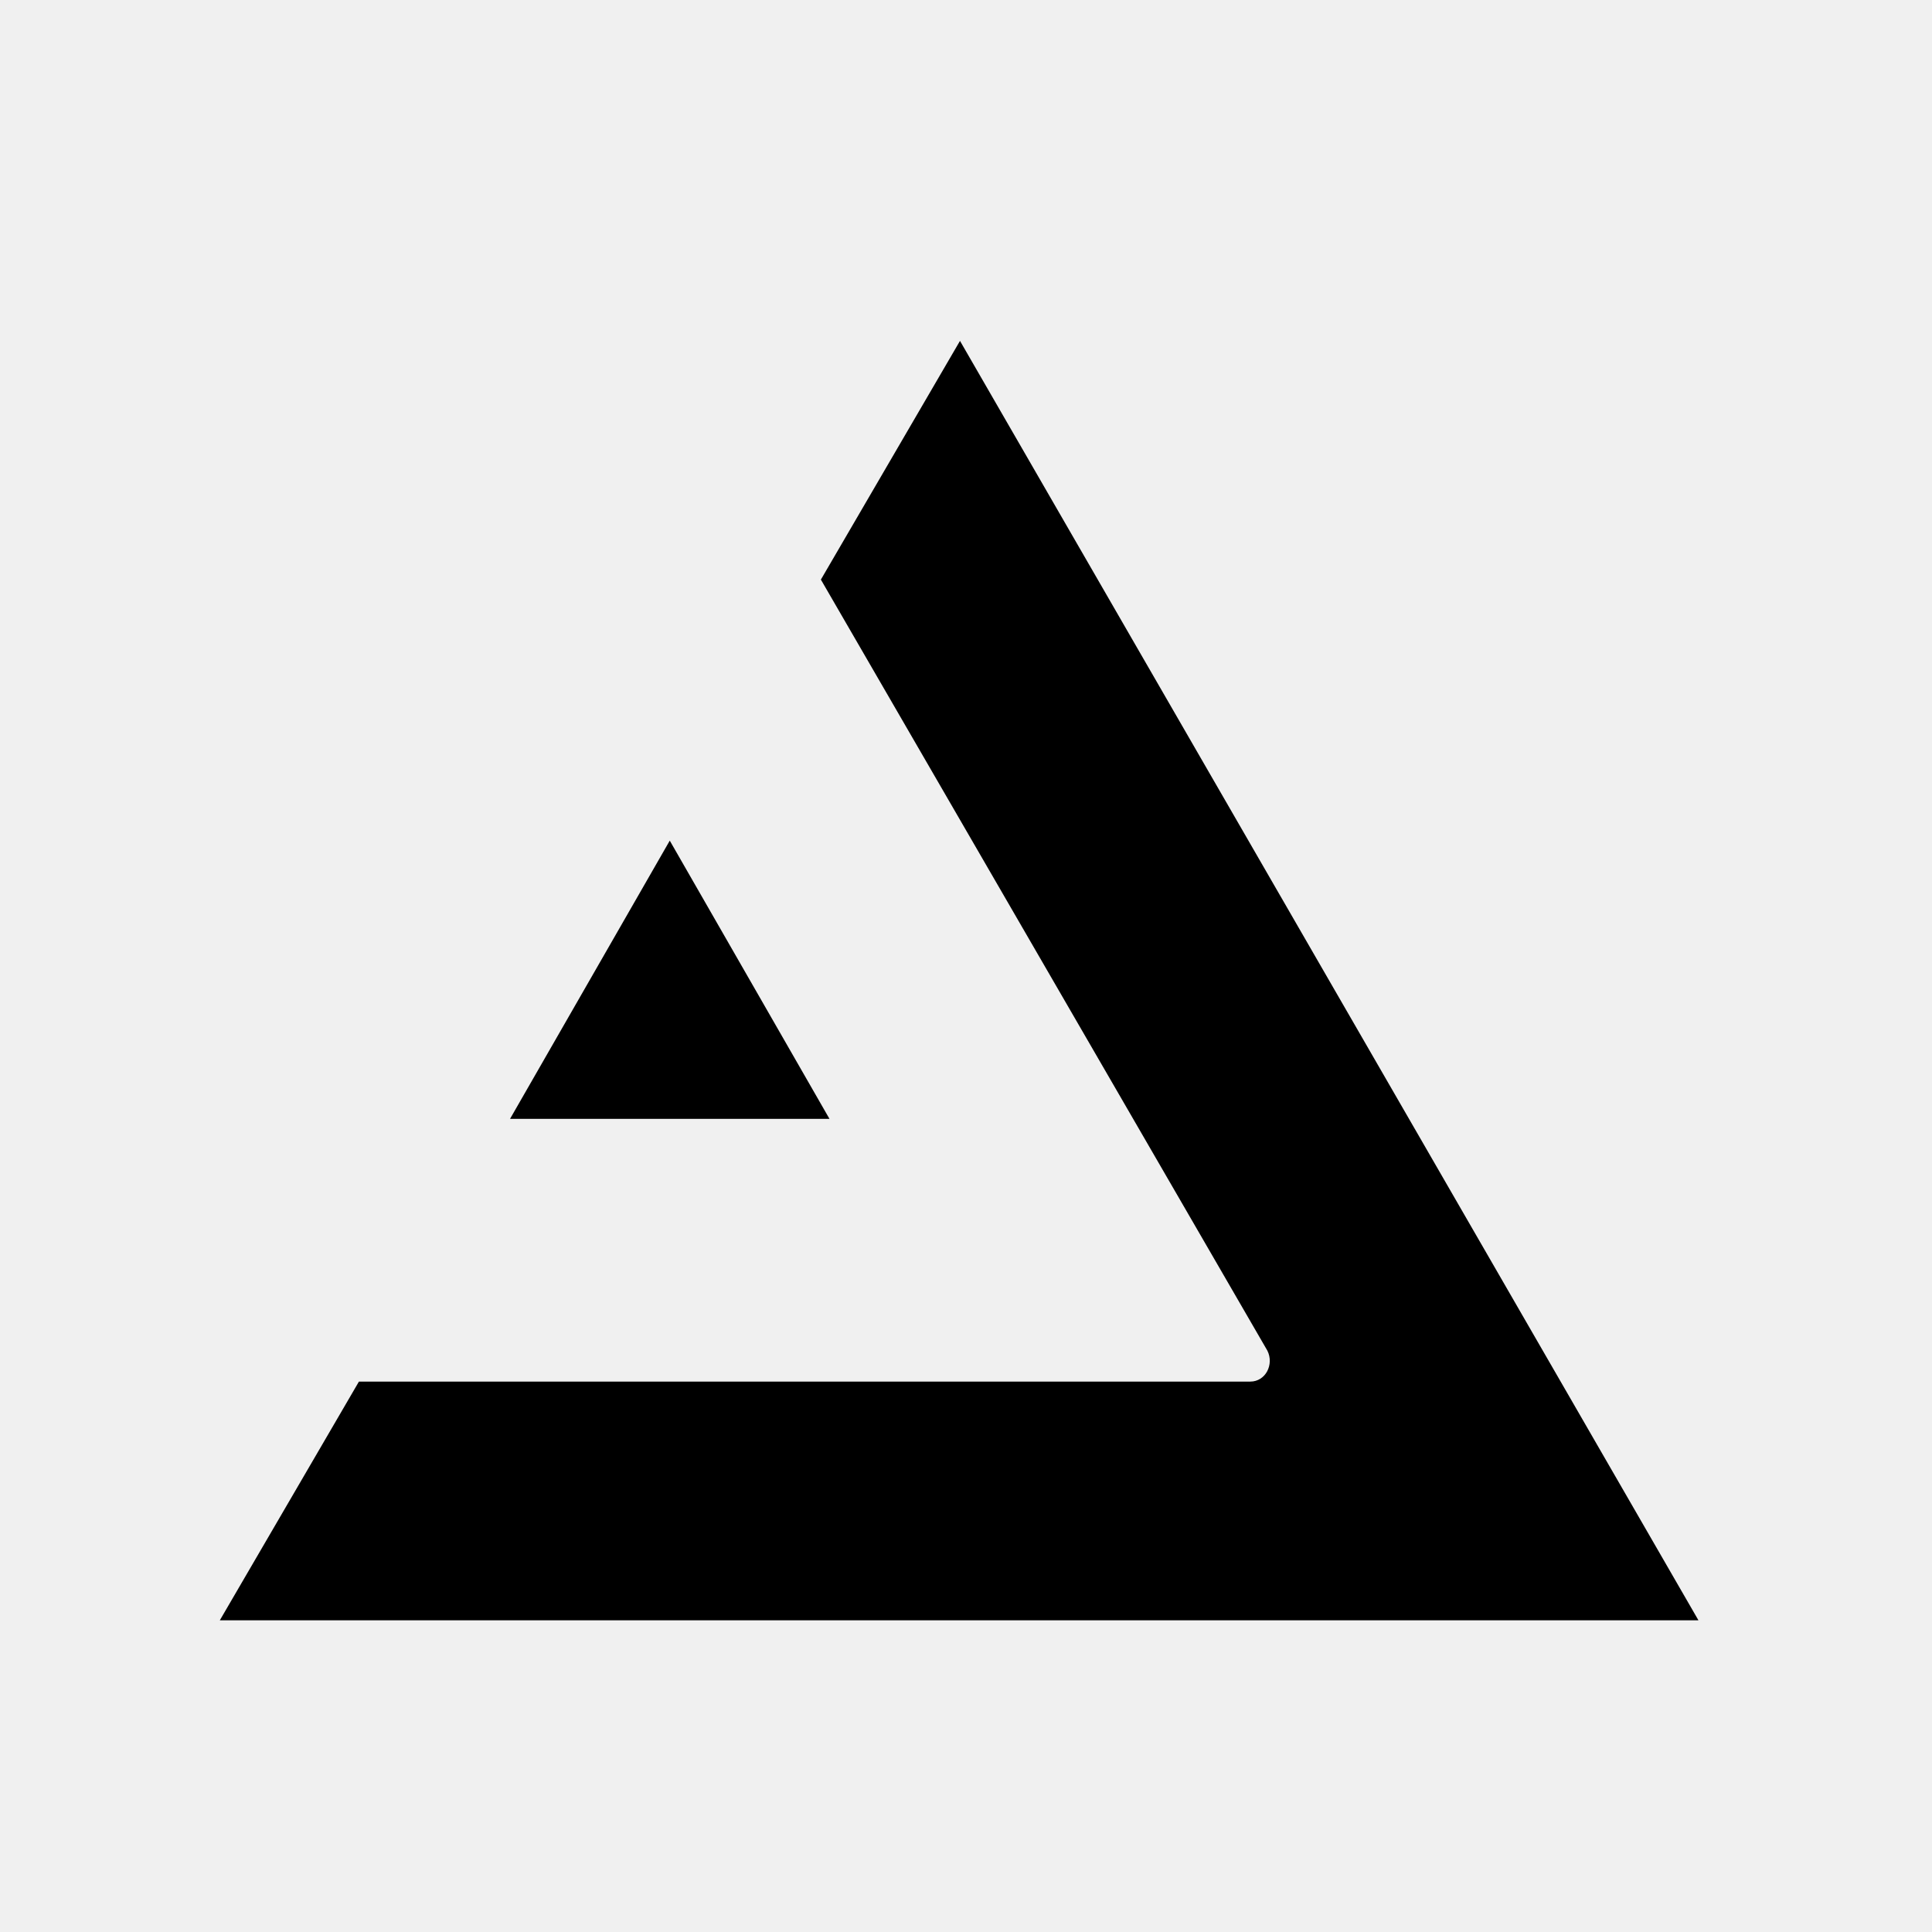
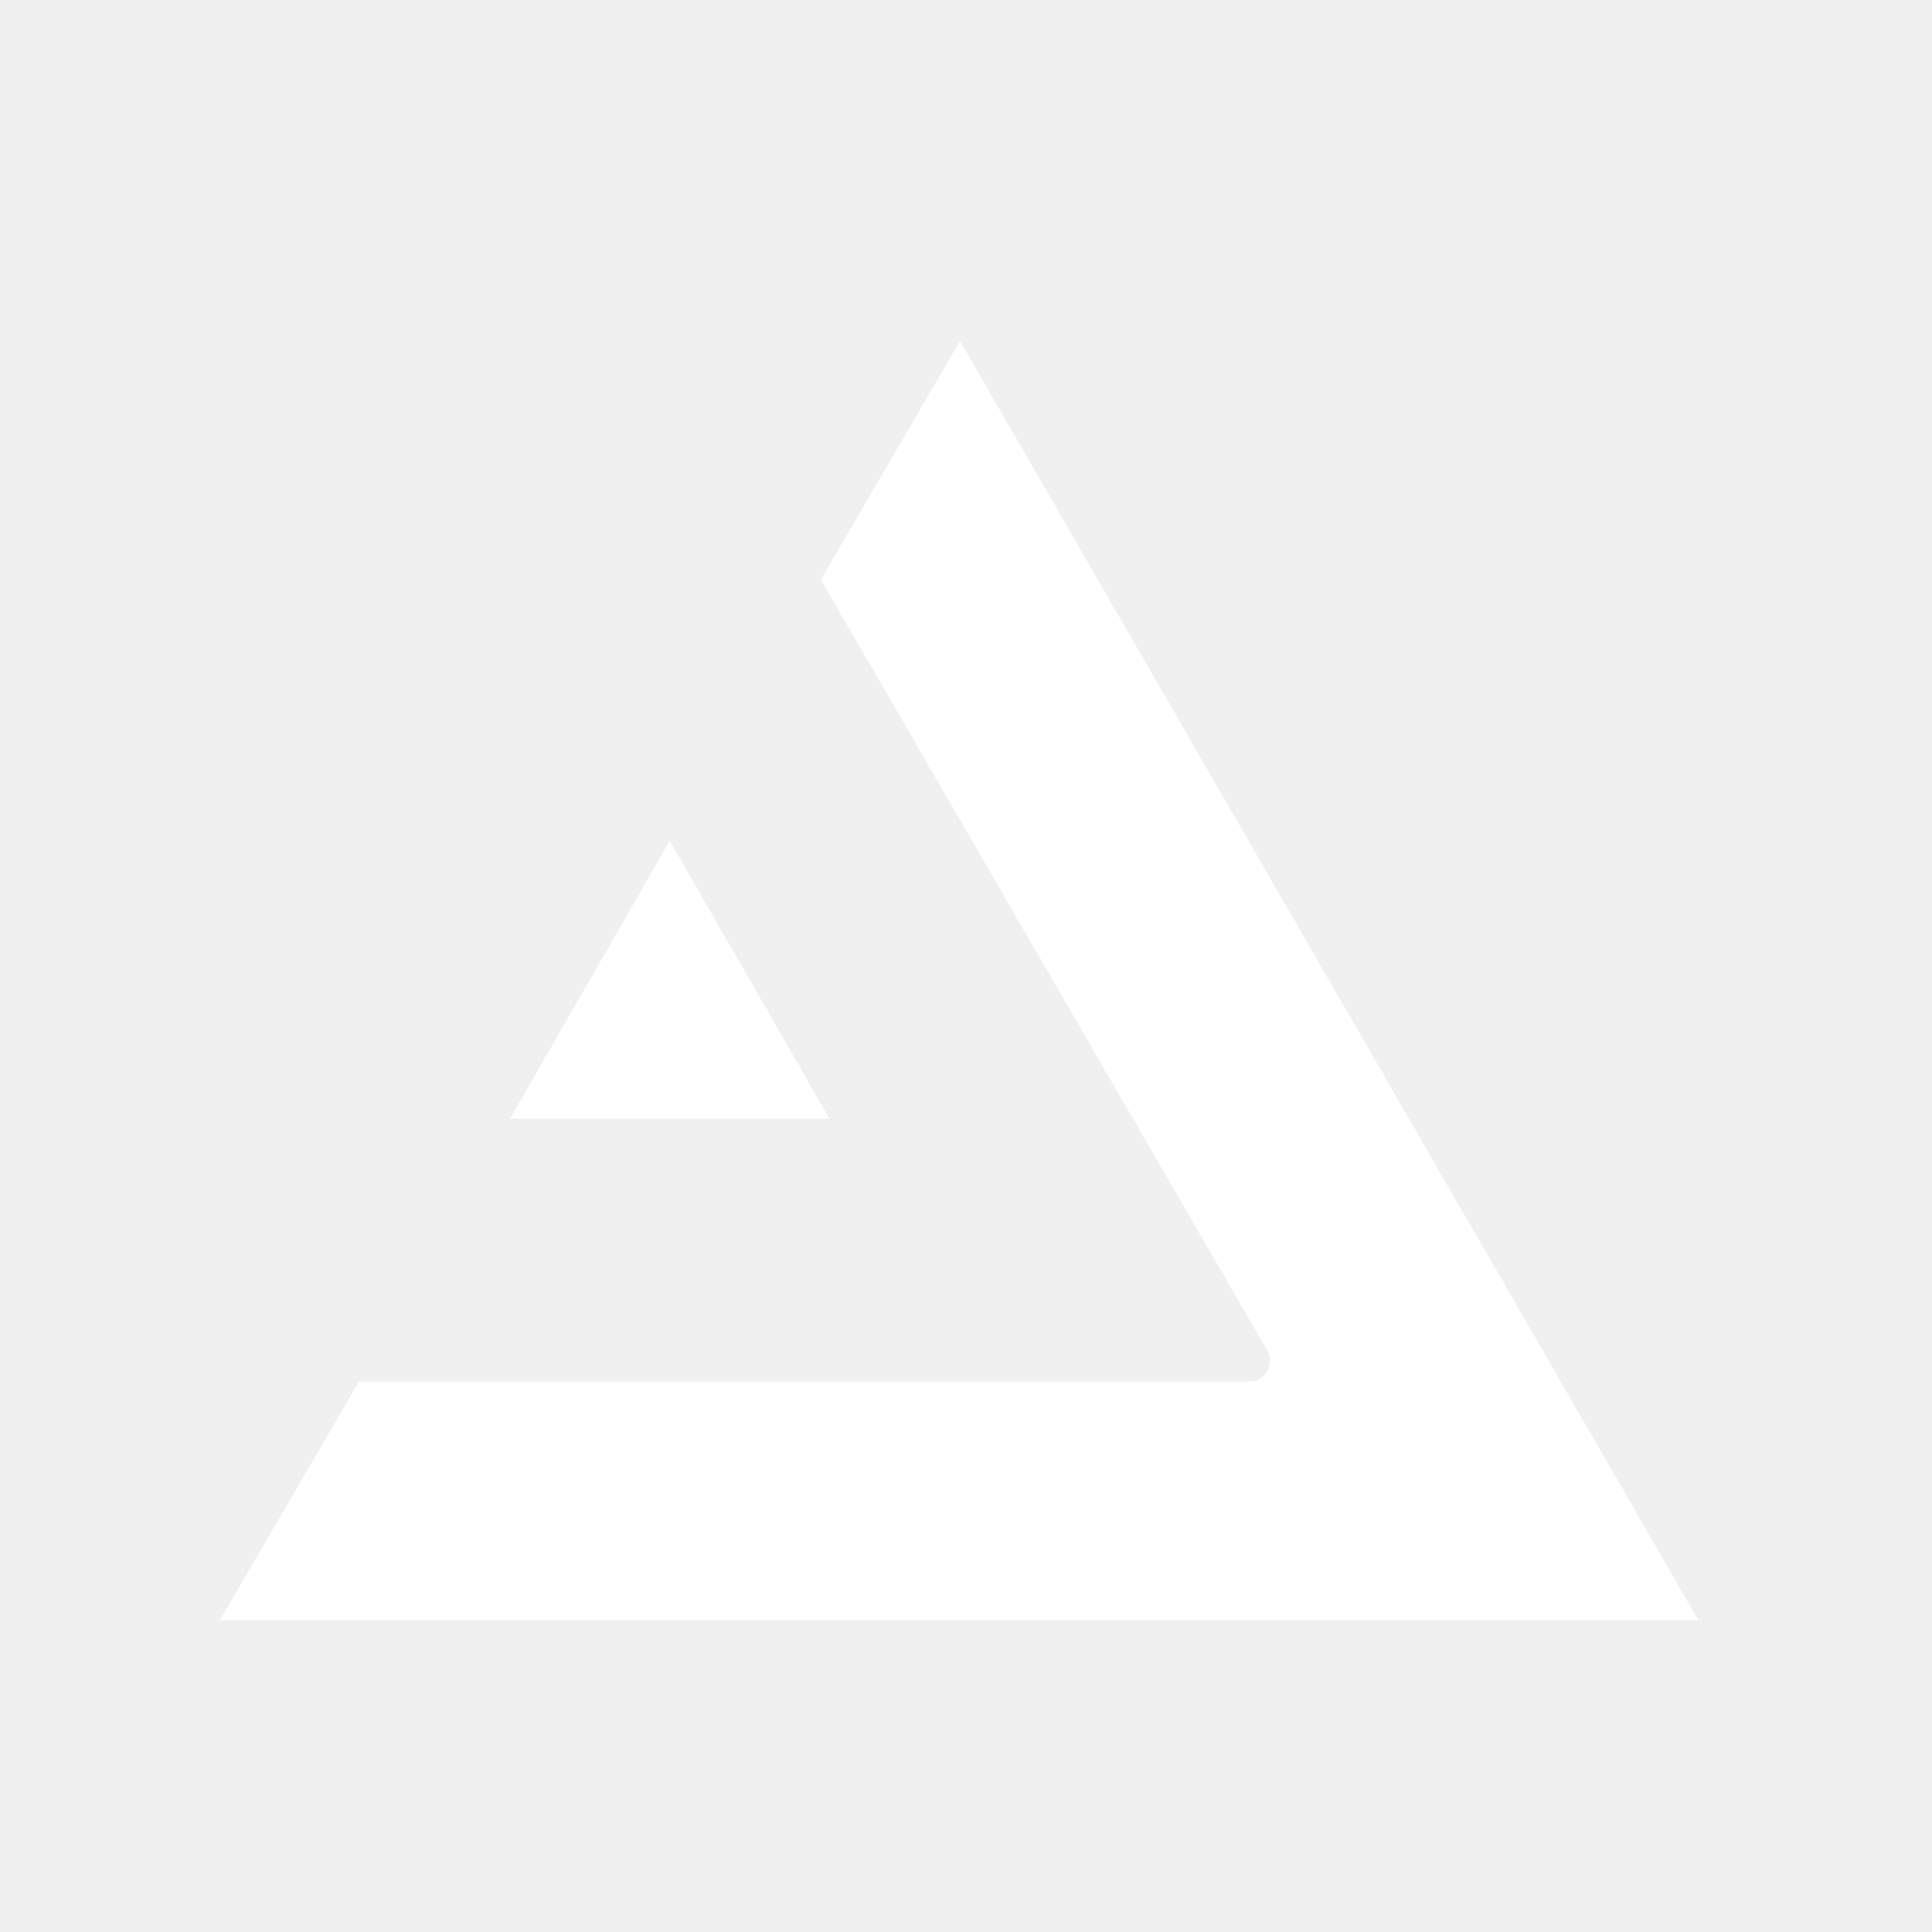
- <svg xmlns="http://www.w3.org/2000/svg" viewBox="0 -2 36 36" fill="currentColor">
+ <svg xmlns="http://www.w3.org/2000/svg" viewBox="0 -2 36 36" fill="#fff">
  <path d="m17.888 4.352 13.76 23.84H4.096l2.592-4.448h16.608c.288 0 .448-.32.32-.576L15.296 8.8Zm-5.408 9.312 2.976 5.184H9.504Z" />
</svg>
